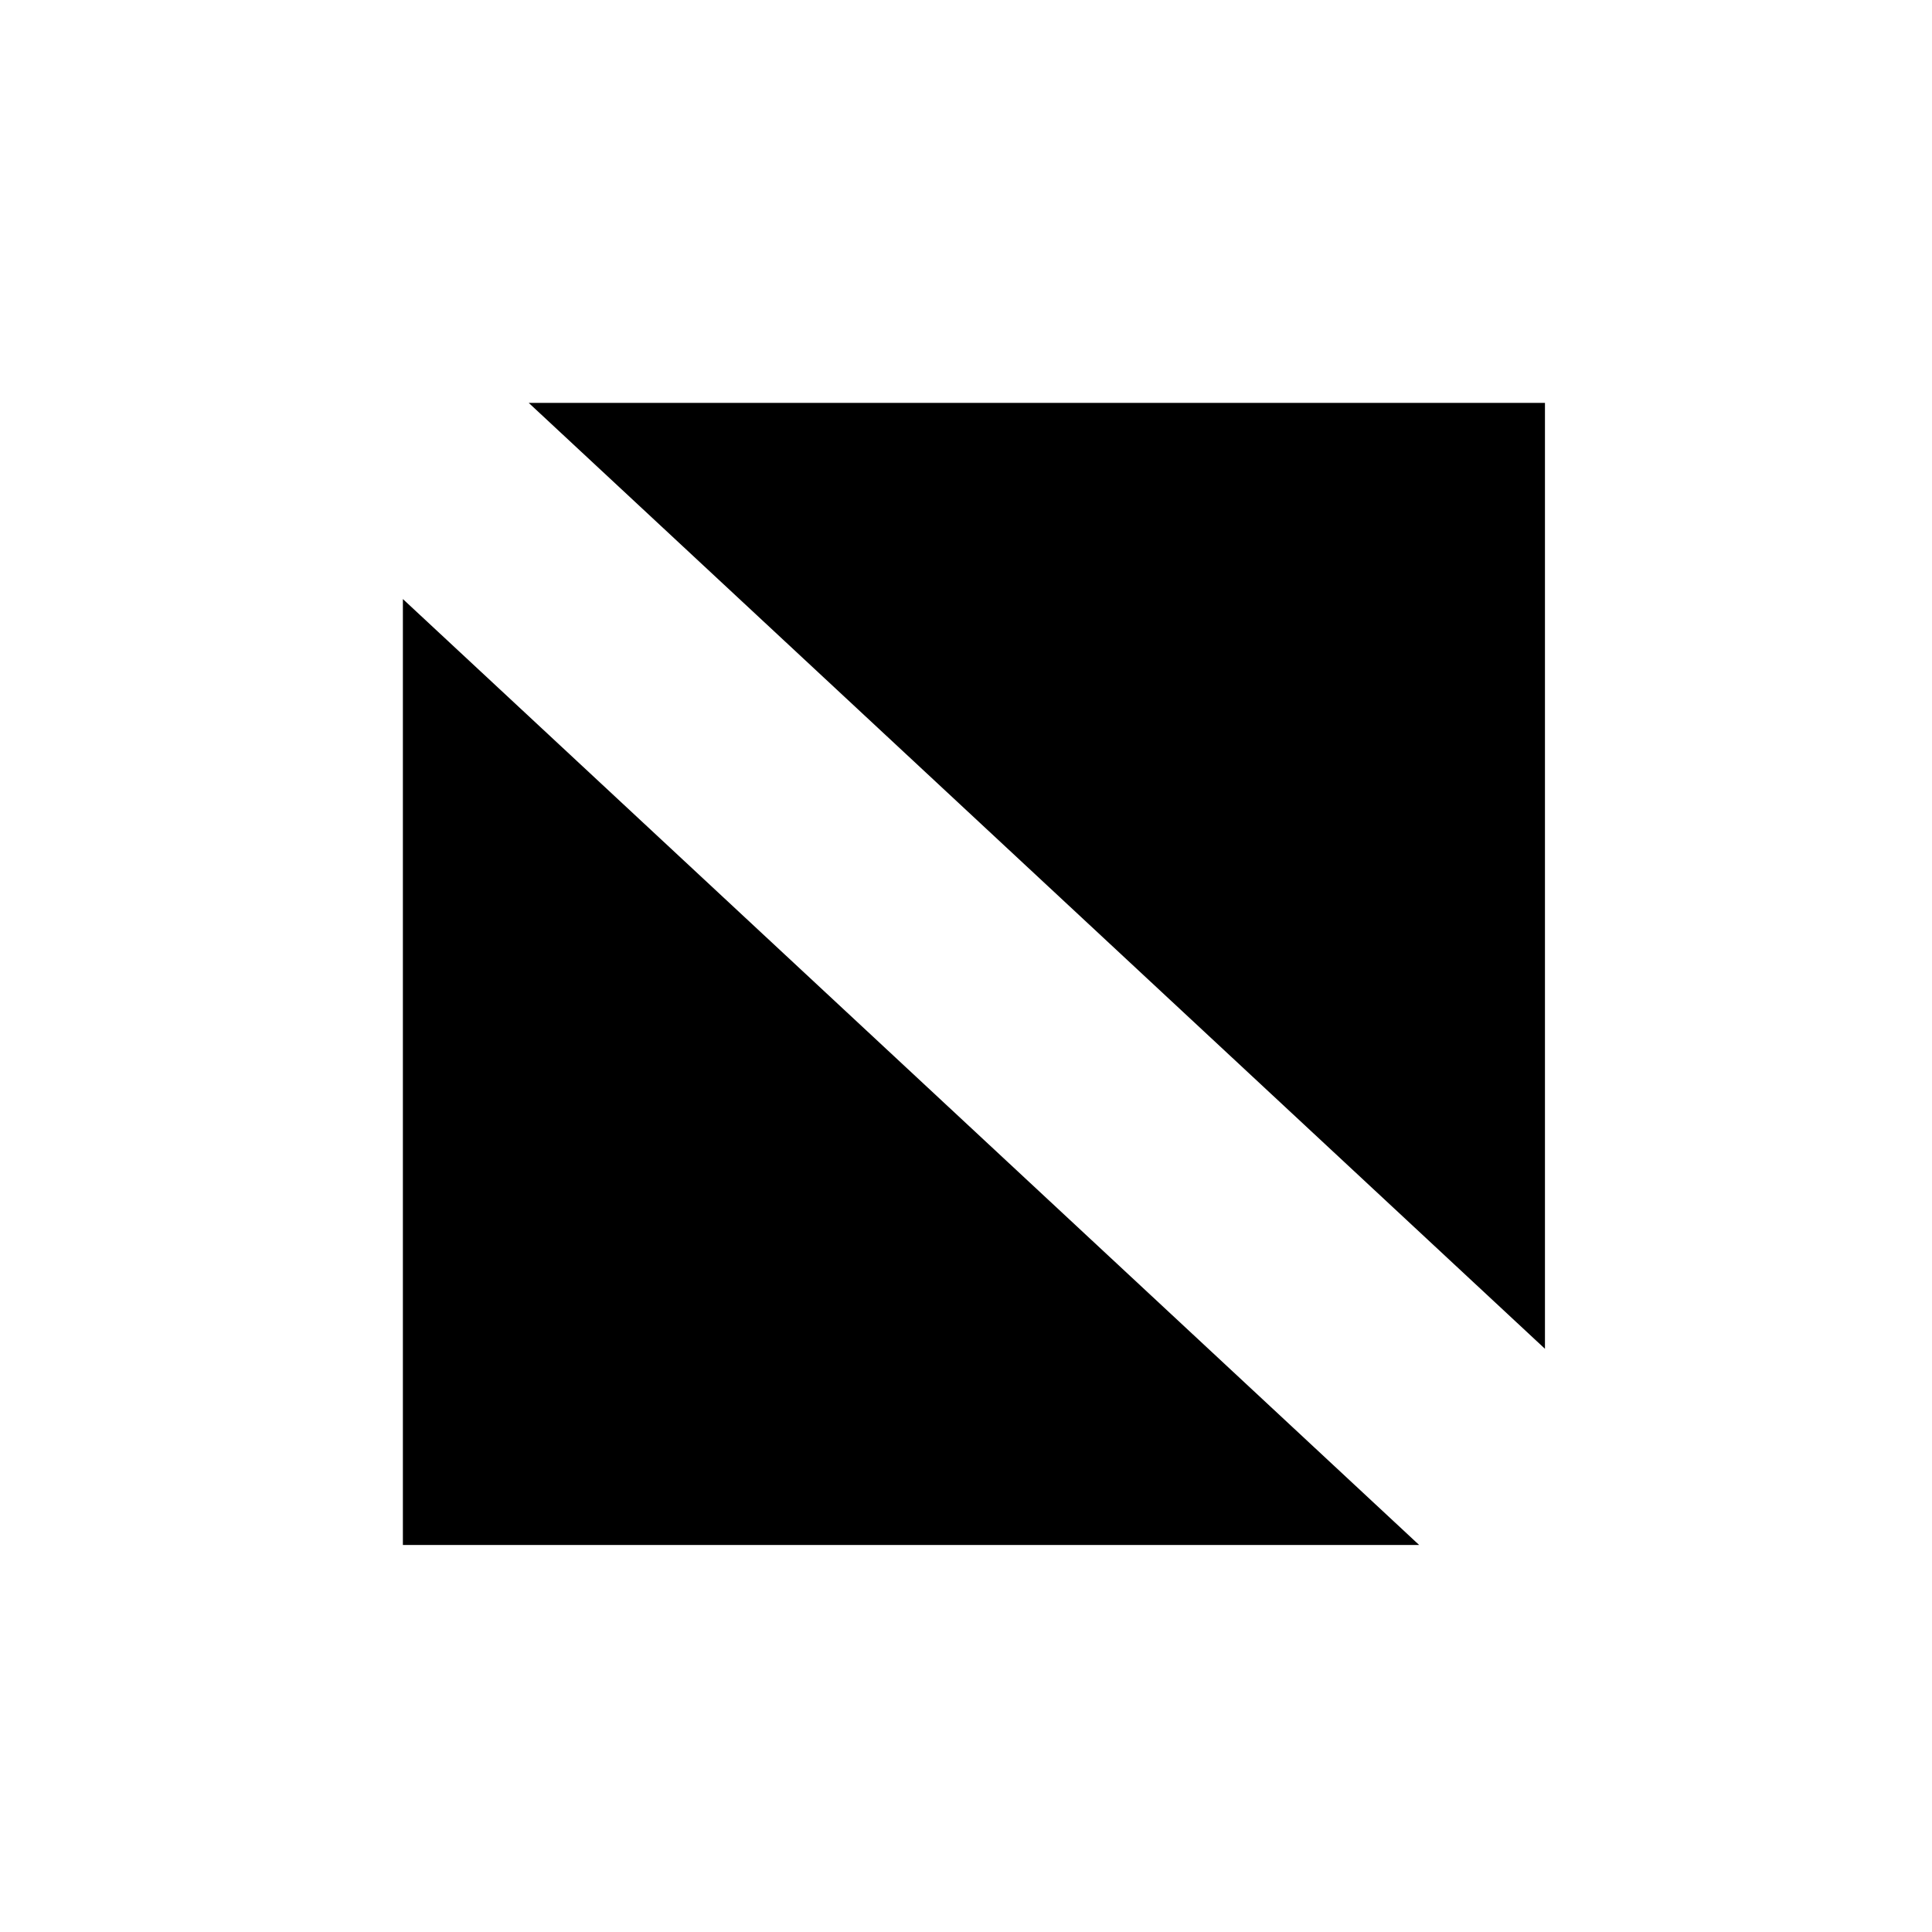
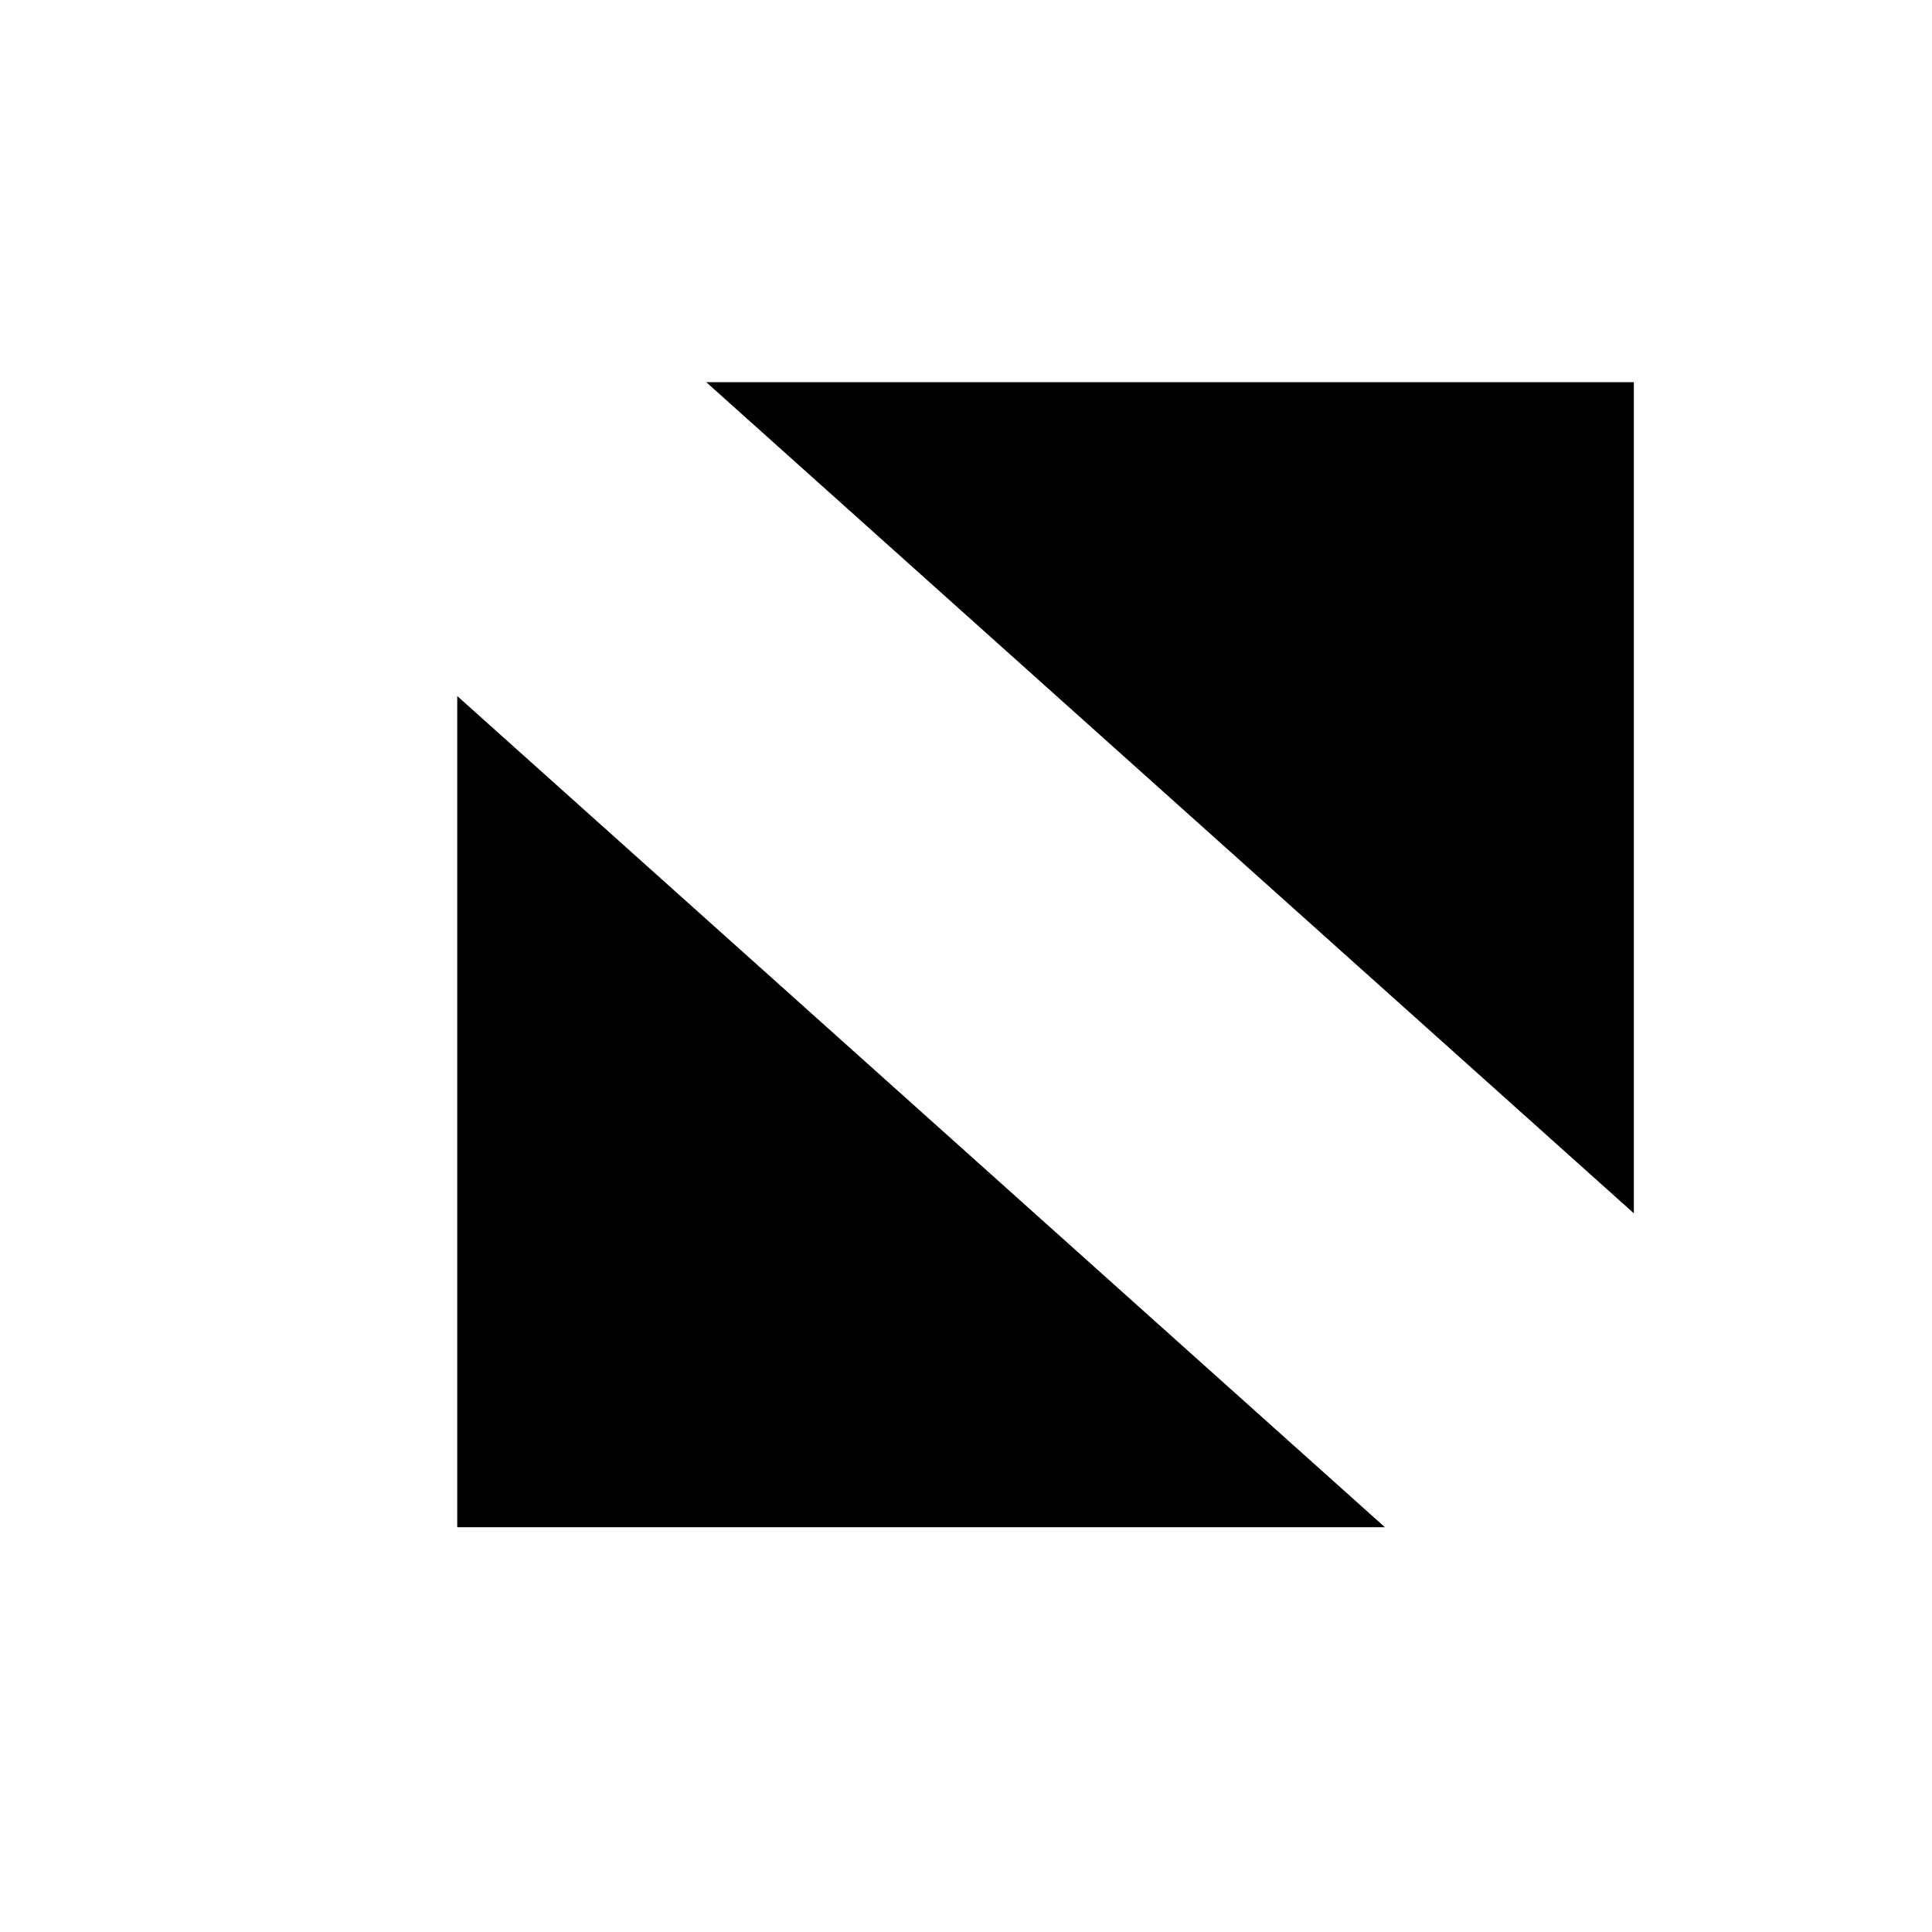
<svg xmlns="http://www.w3.org/2000/svg" width="15" height="15">
  <g class="layer">
-     <g id="svg_3">
-       <path d="m3.128,11.995l0,-7.344l7.89,7.344l-7.89,0z" fill="#000000" id="svg_1" stroke="#000000" stroke-dasharray="null" stroke-linecap="null" stroke-linejoin="null" stroke-width="0" />
-       <path d="m11.995,3.128l0,7.344l-7.89,-7.344l7.89,0z" fill="#000000" id="svg_4" stroke="#000000" stroke-dasharray="null" stroke-linecap="null" stroke-linejoin="null" stroke-width="0" />
+     <g stroke="null" id="svg_3">
+       <path stroke="#000000" d="m12.685,2.967l0,6.453l-7.202,-6.453l7.202,0z" fill="#000000" id="svg_4" stroke-dasharray="null" stroke-linecap="null" stroke-linejoin="null" stroke-width="0" />
+       <path stroke="#000000" d="m3.55,11.857l0,-6.453l7.202,6.453l-7.202,0z" fill="#000000" id="svg_1" stroke-dasharray="null" stroke-linecap="null" stroke-linejoin="null" stroke-width="0" />
    </g>
  </g>
</svg>
